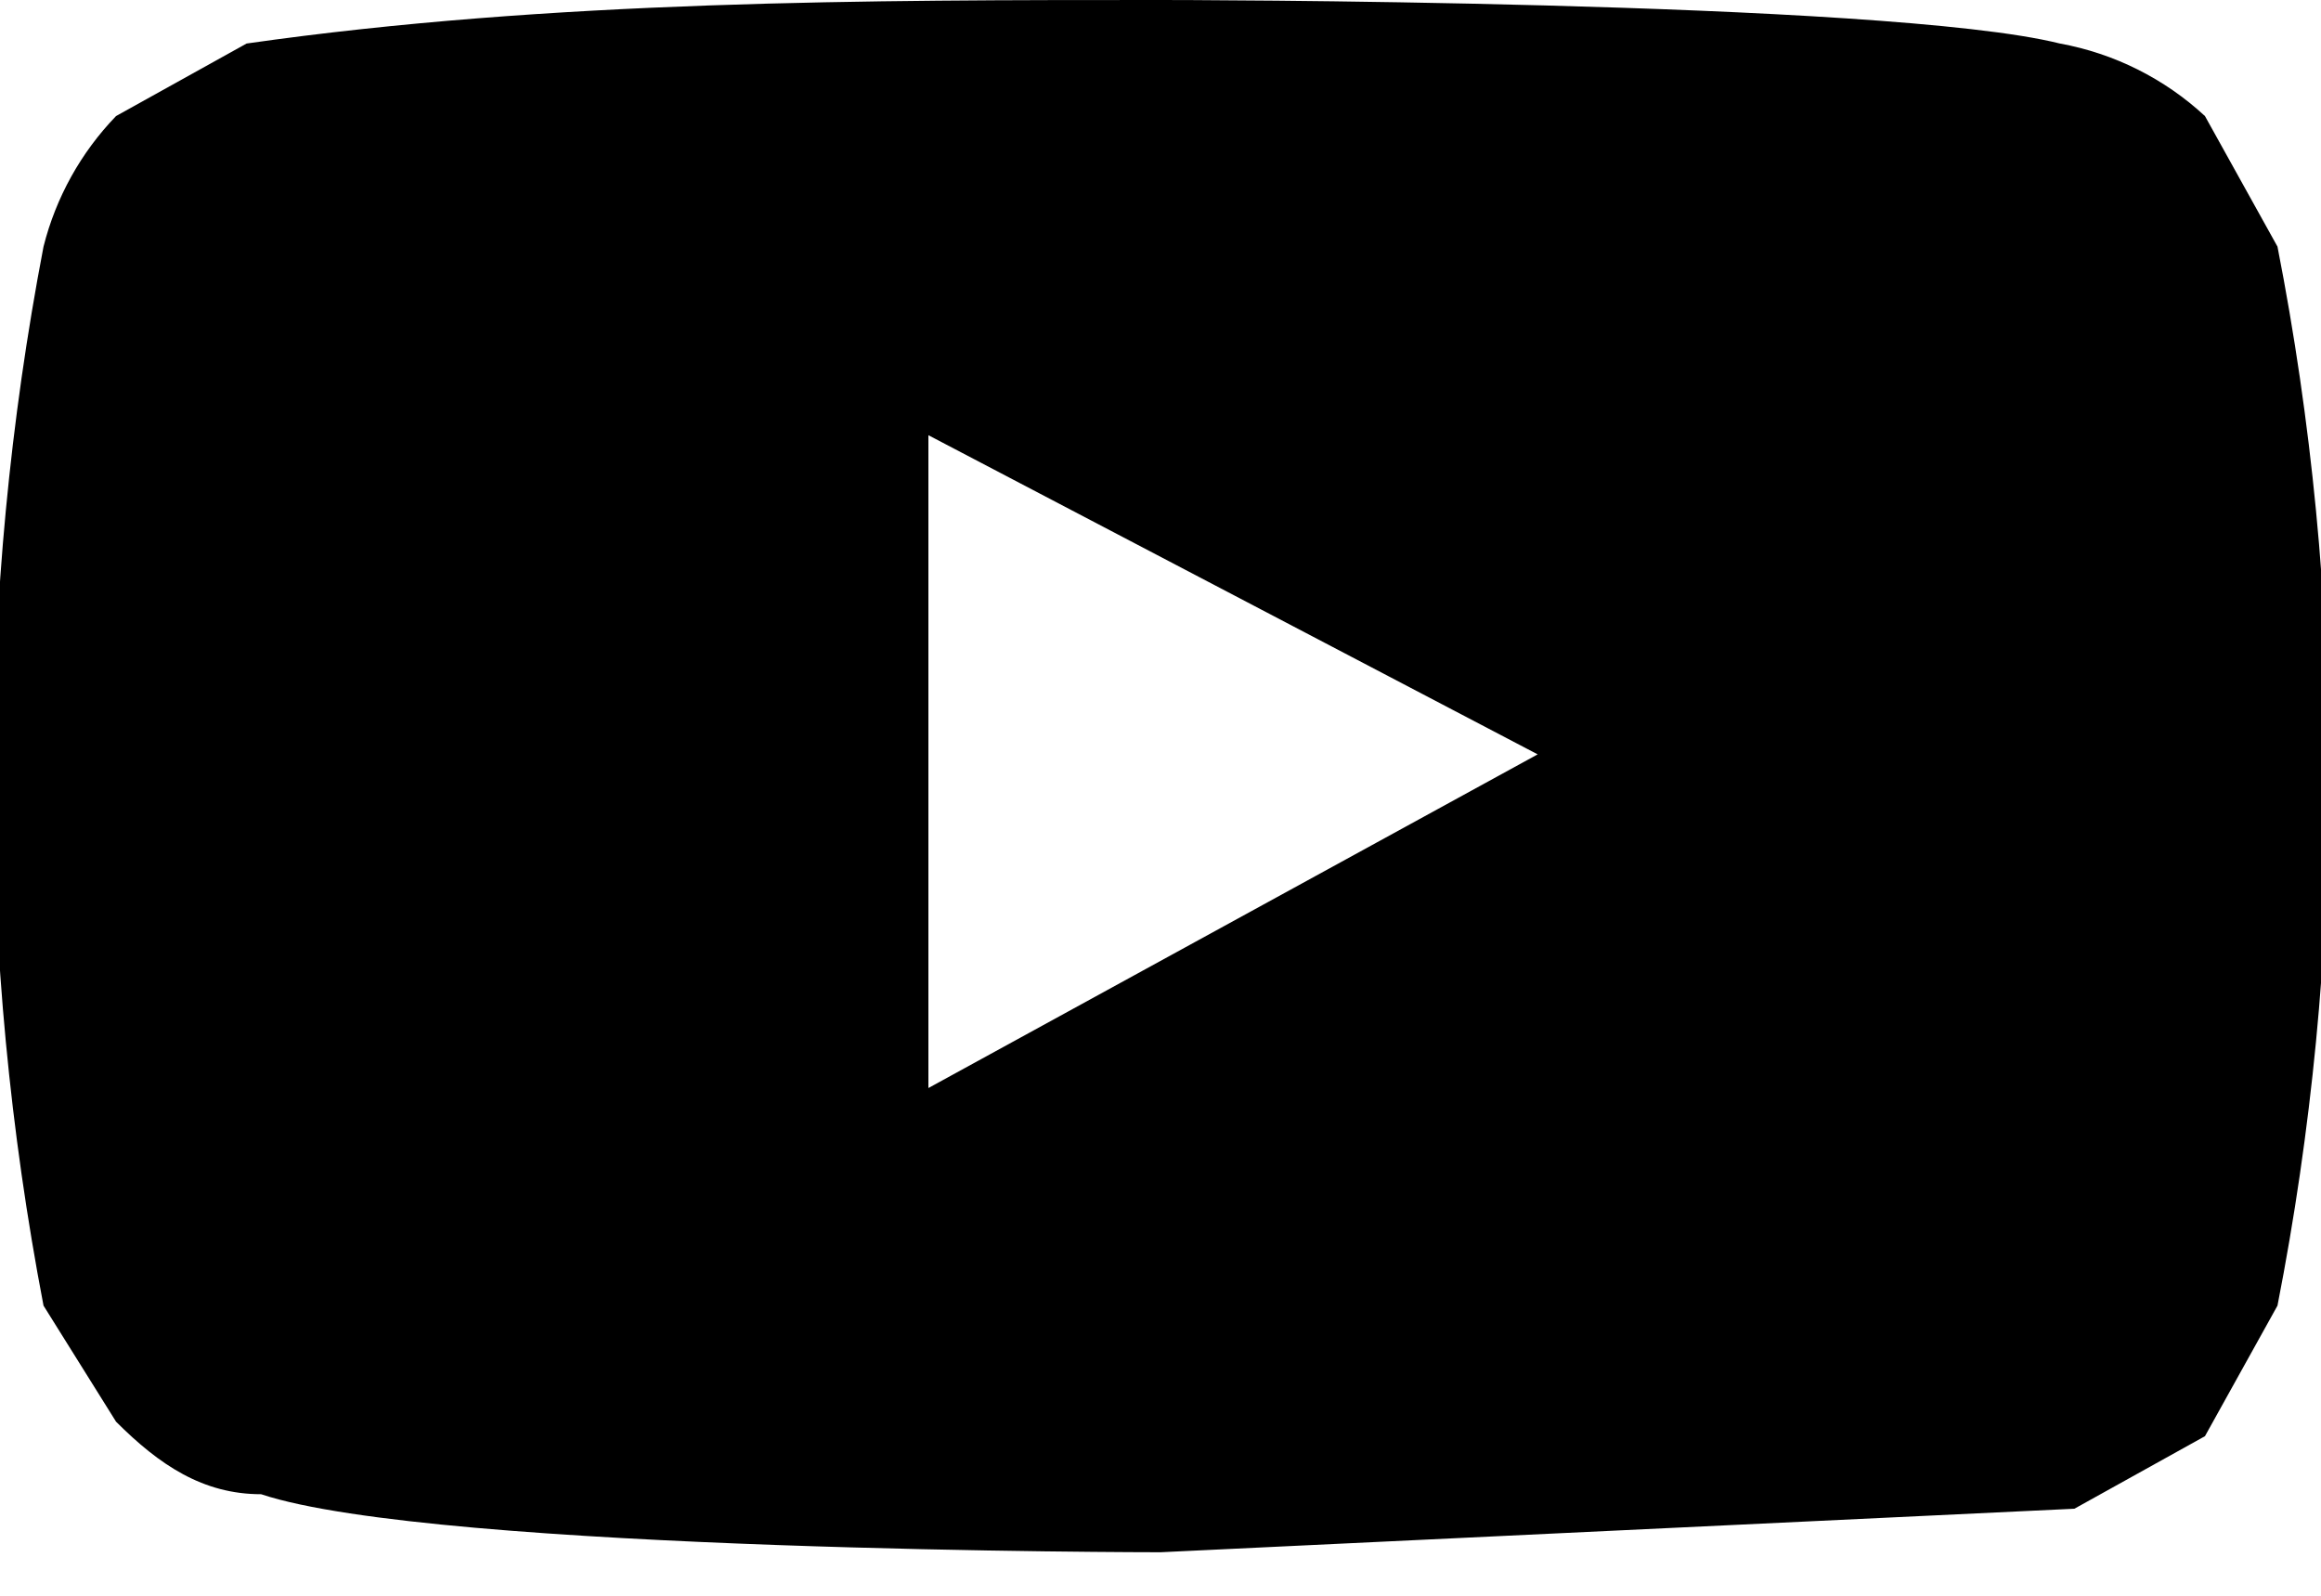
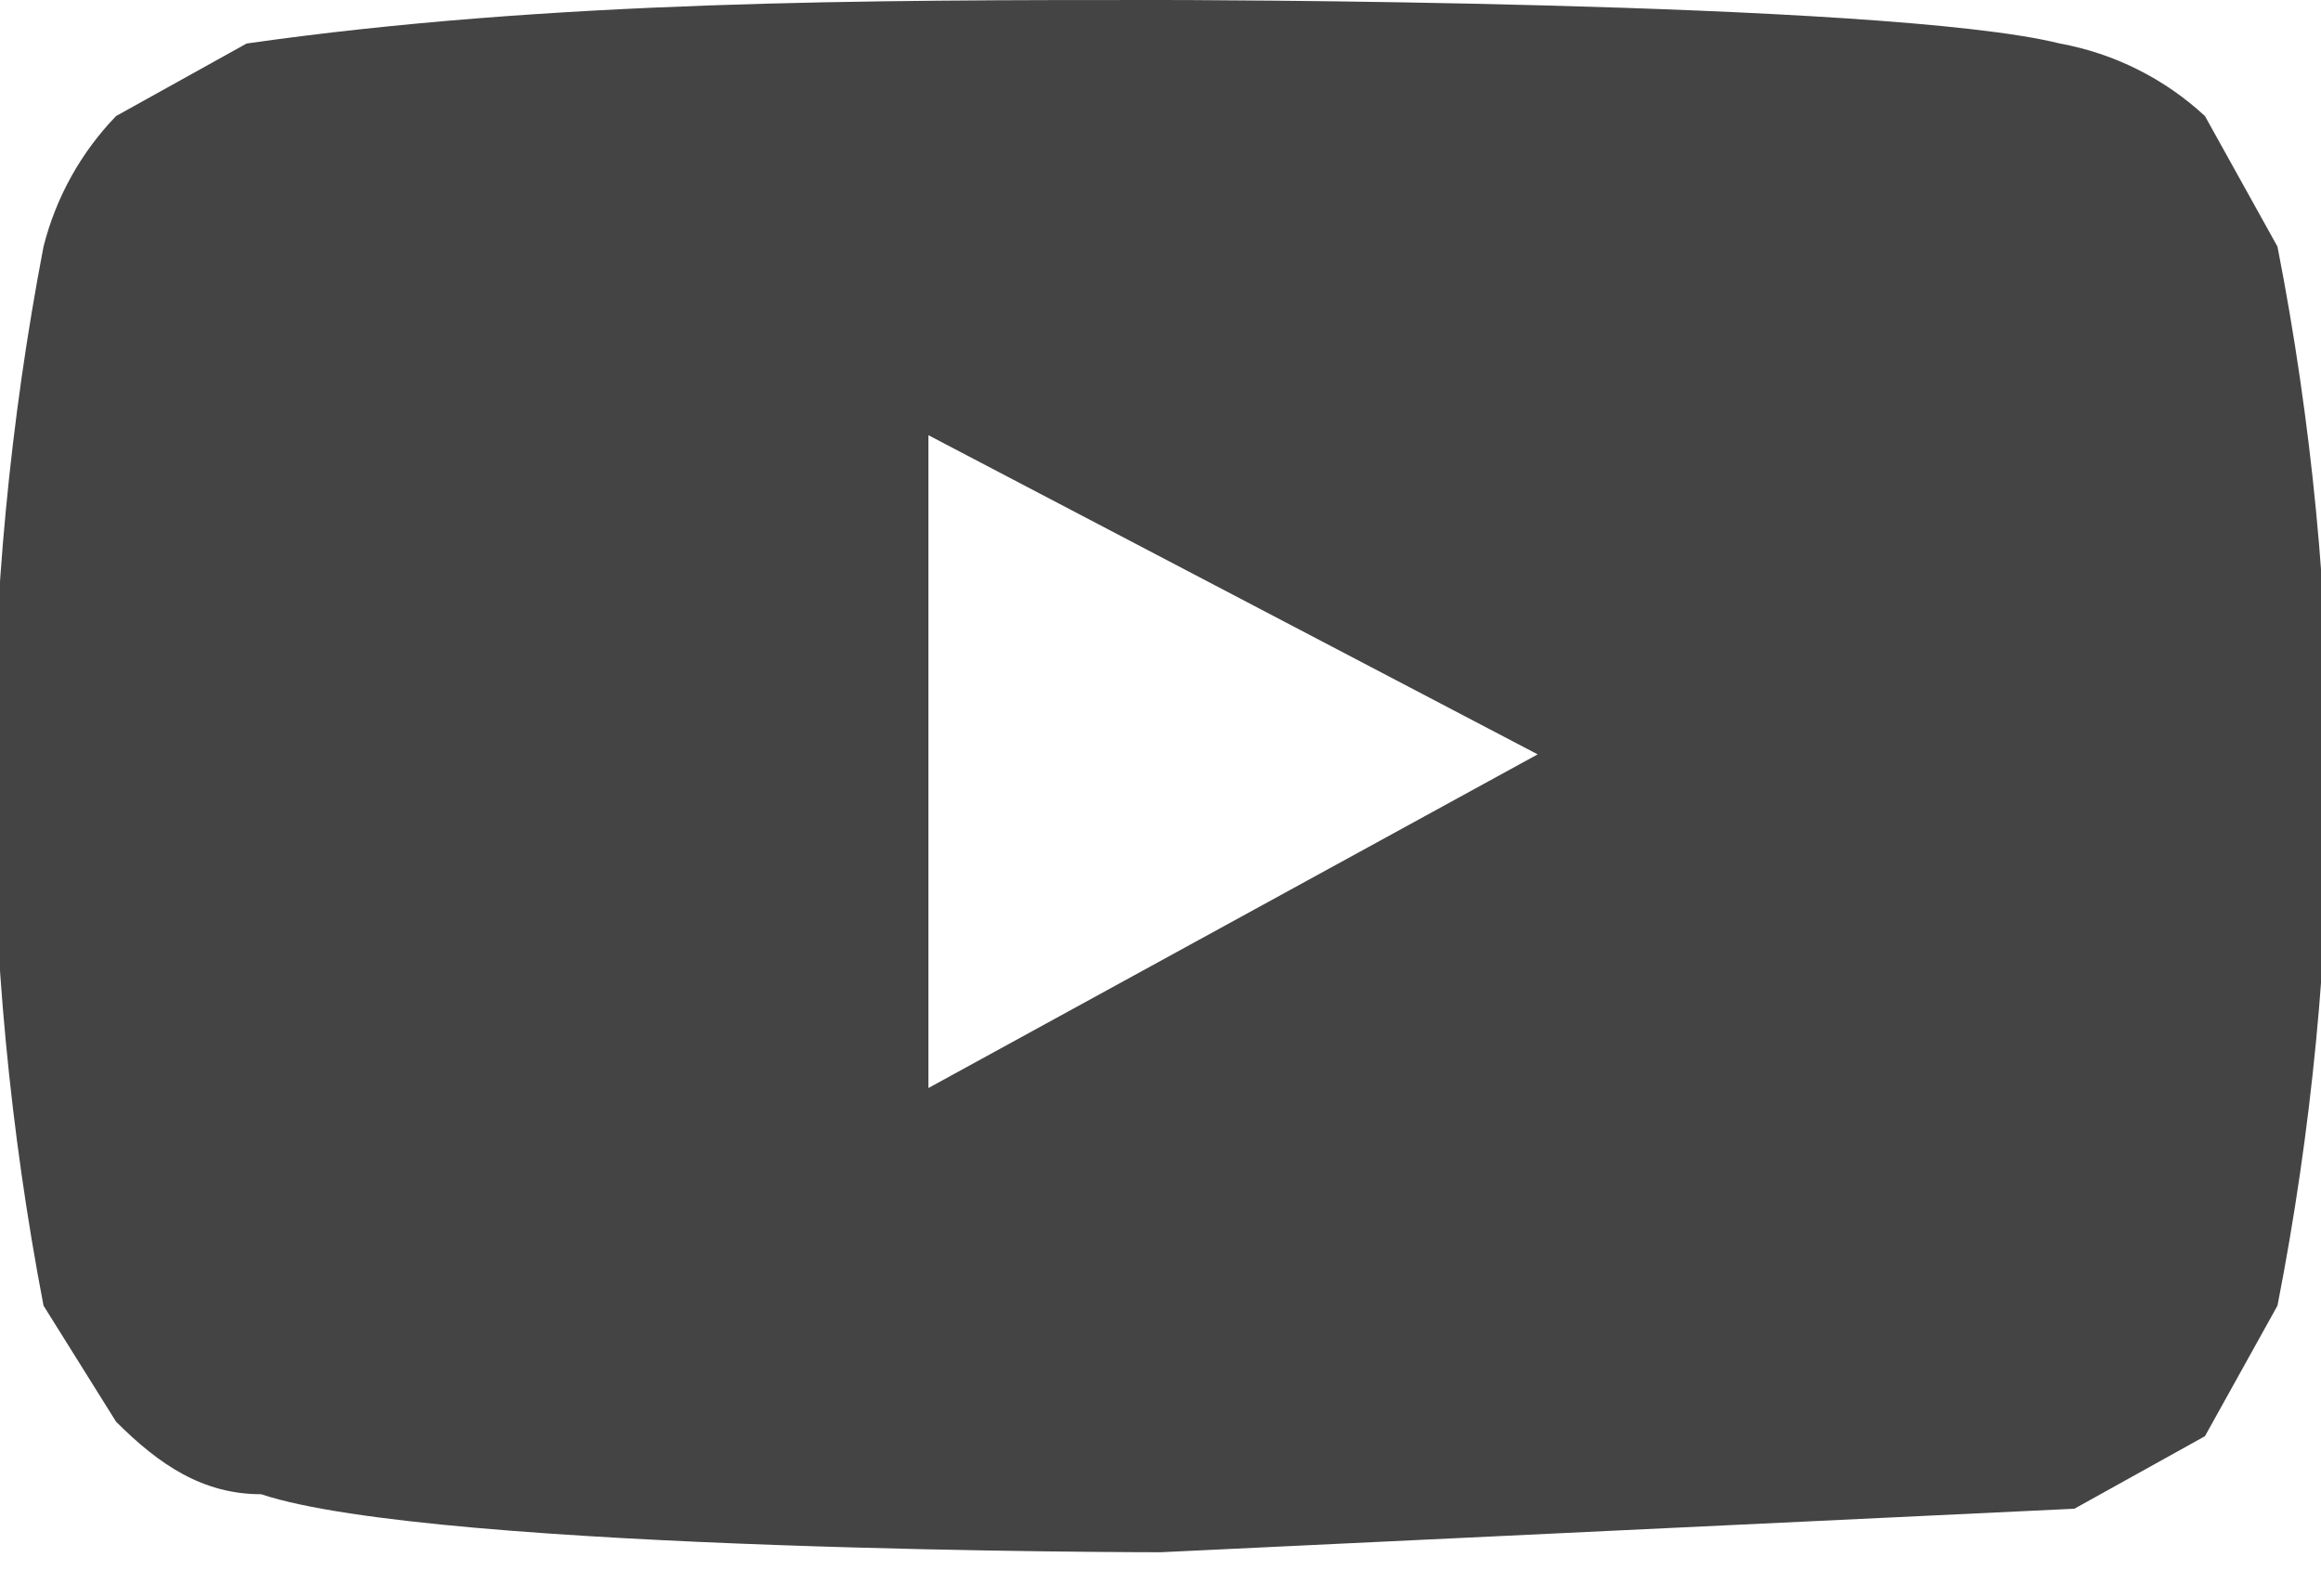
<svg xmlns="http://www.w3.org/2000/svg" width="16" height="11" fill="none">
-   <path d="m15.7 1.7-.5-.9a2 2 0 0 0-1-.5C13 0 8 0 8 0 6 0 3.8 0 1.7.3L.8.8a2 2 0 0 0-.5.9A19.4 19.4 0 0 0 .3 9l.5.8c.3.3.6.5 1 .5 1.2.4 6.2.4 6.2.4l6.3-.3.9-.5.5-.9a19 19 0 0 0 0-7.3Zm-9.3 6V3l4.2 2.2-4.2 2.3Z" fill="#000" />
+   <path d="m15.7 1.7-.5-.9a2 2 0 0 0-1-.5C13 0 8 0 8 0 6 0 3.8 0 1.7.3L.8.8a2 2 0 0 0-.5.9A19.4 19.4 0 0 0 .3 9l.5.8c.3.3.6.5 1 .5 1.2.4 6.2.4 6.2.4l6.3-.3.9-.5.5-.9a19 19 0 0 0 0-7.3Zm-9.3 6V3l4.2 2.2-4.2 2.3Z" fill="#444444" />
</svg>
